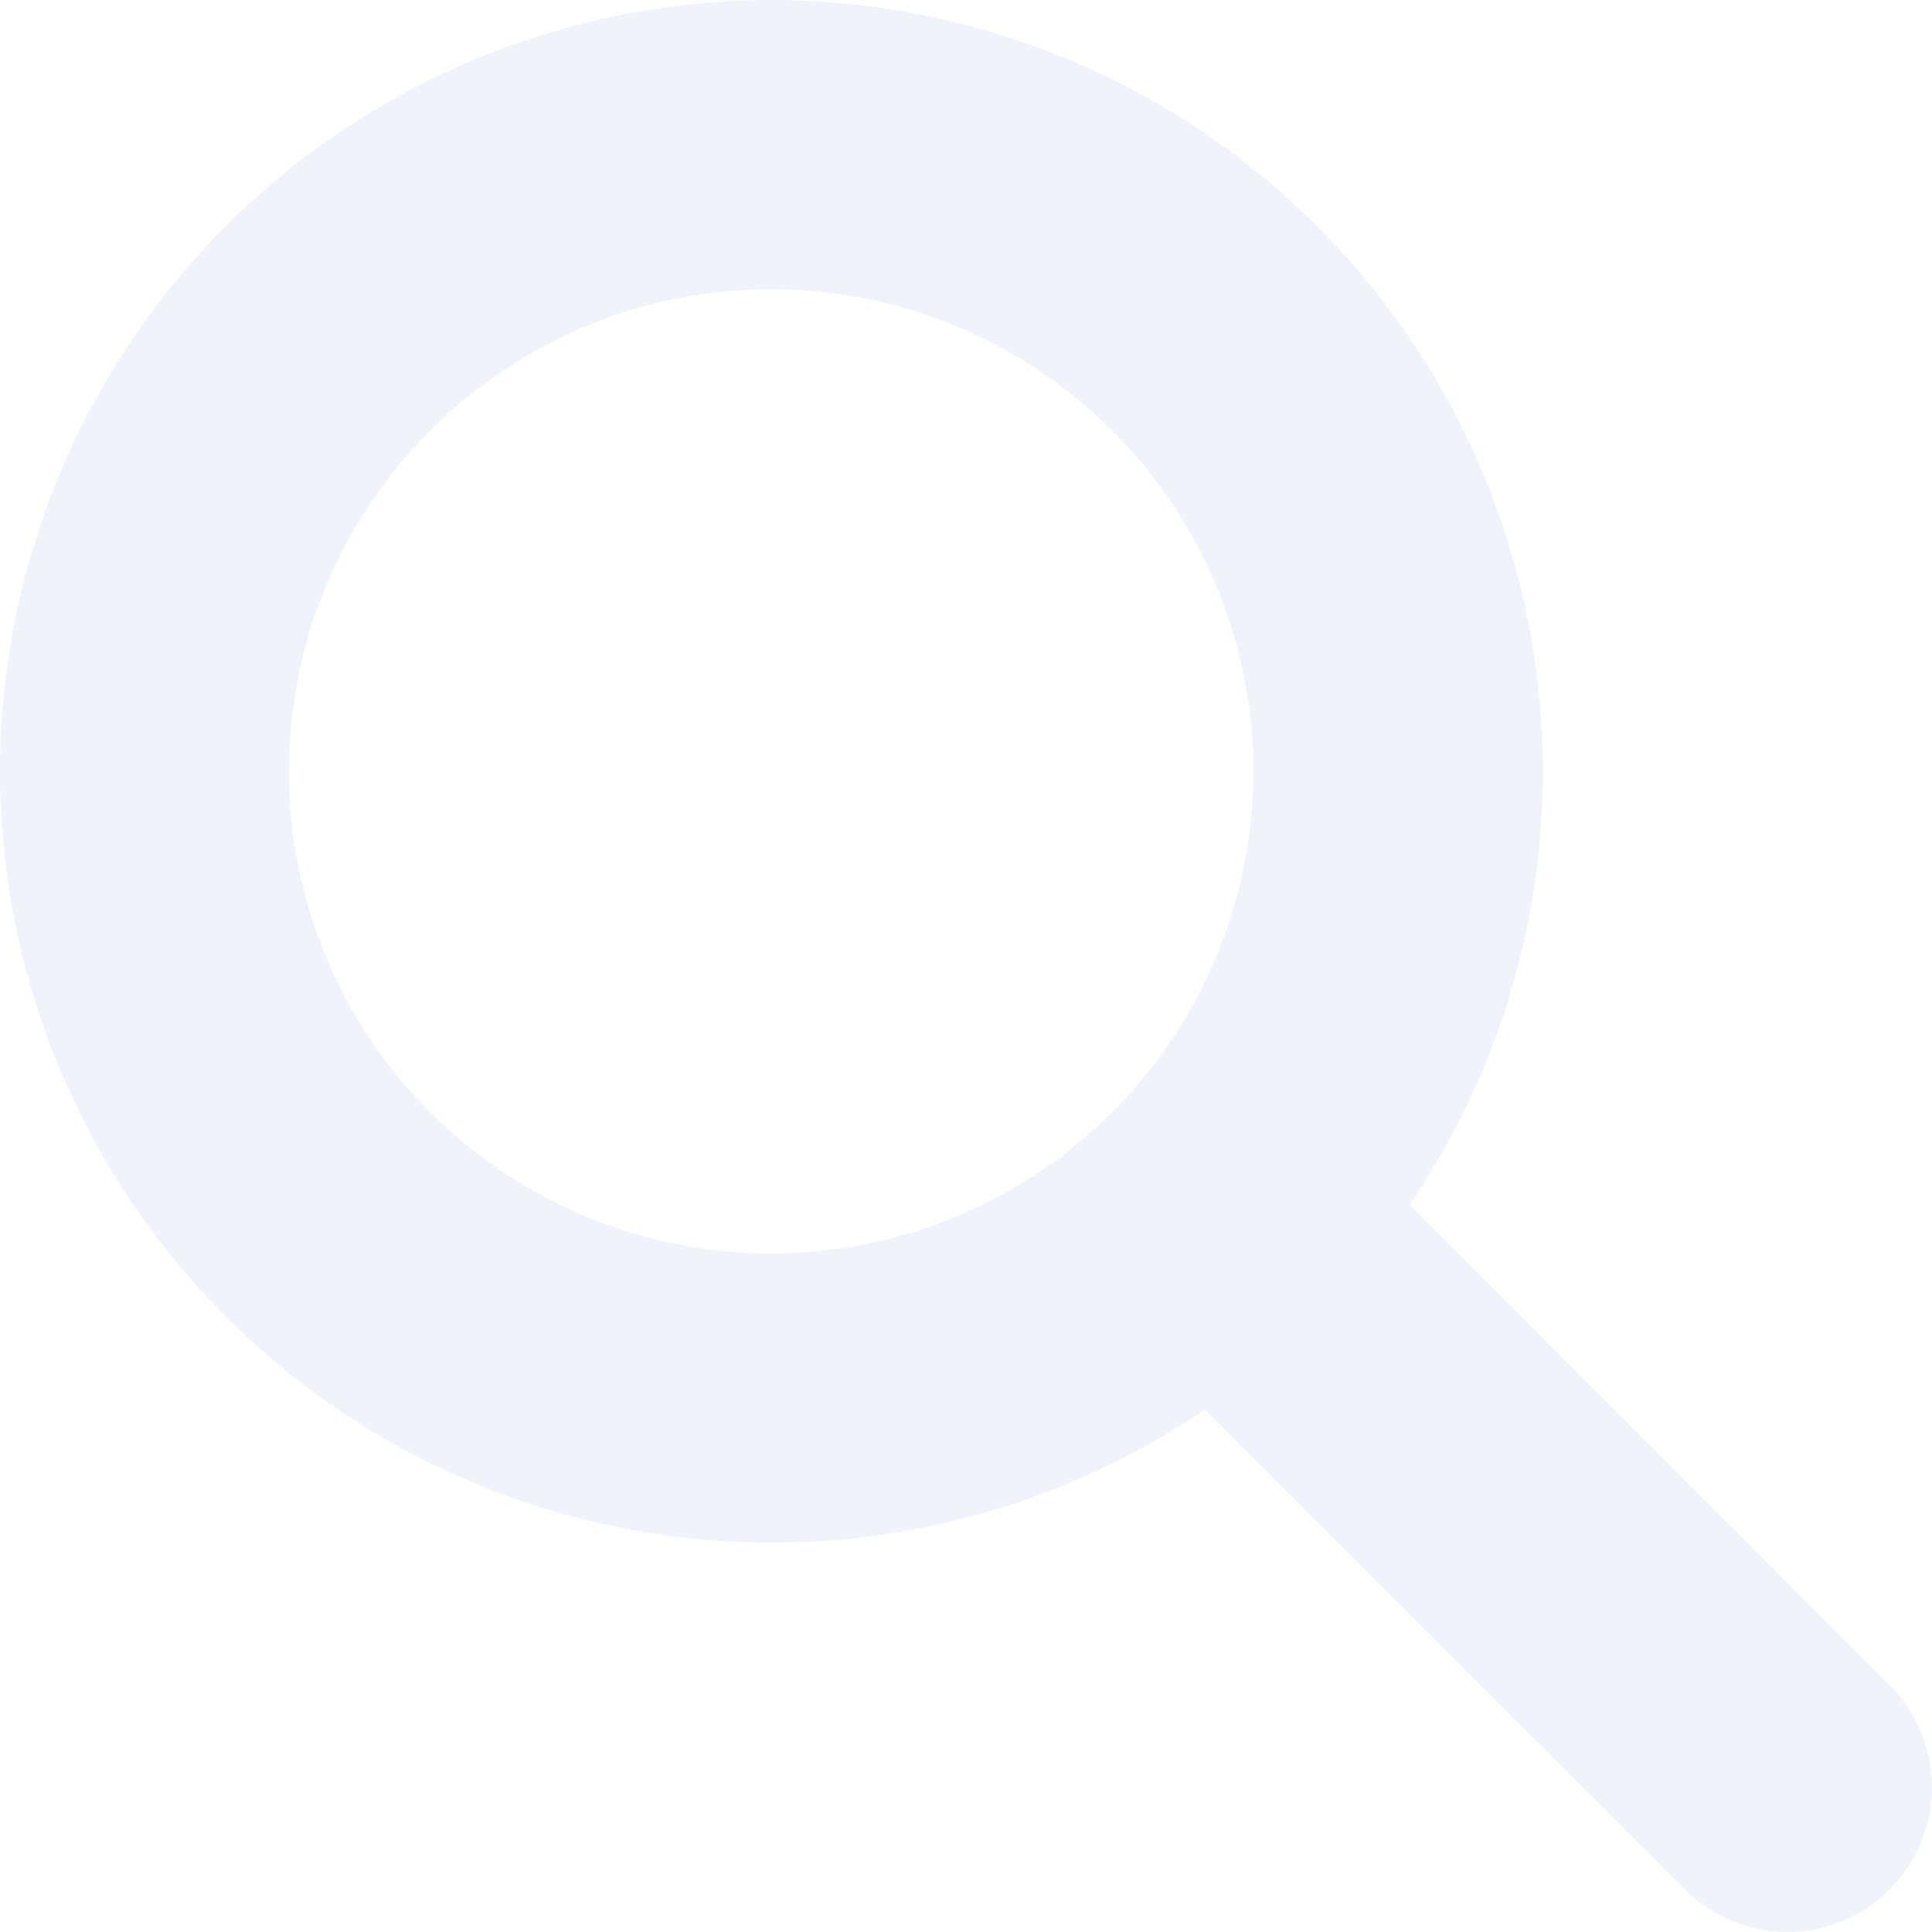
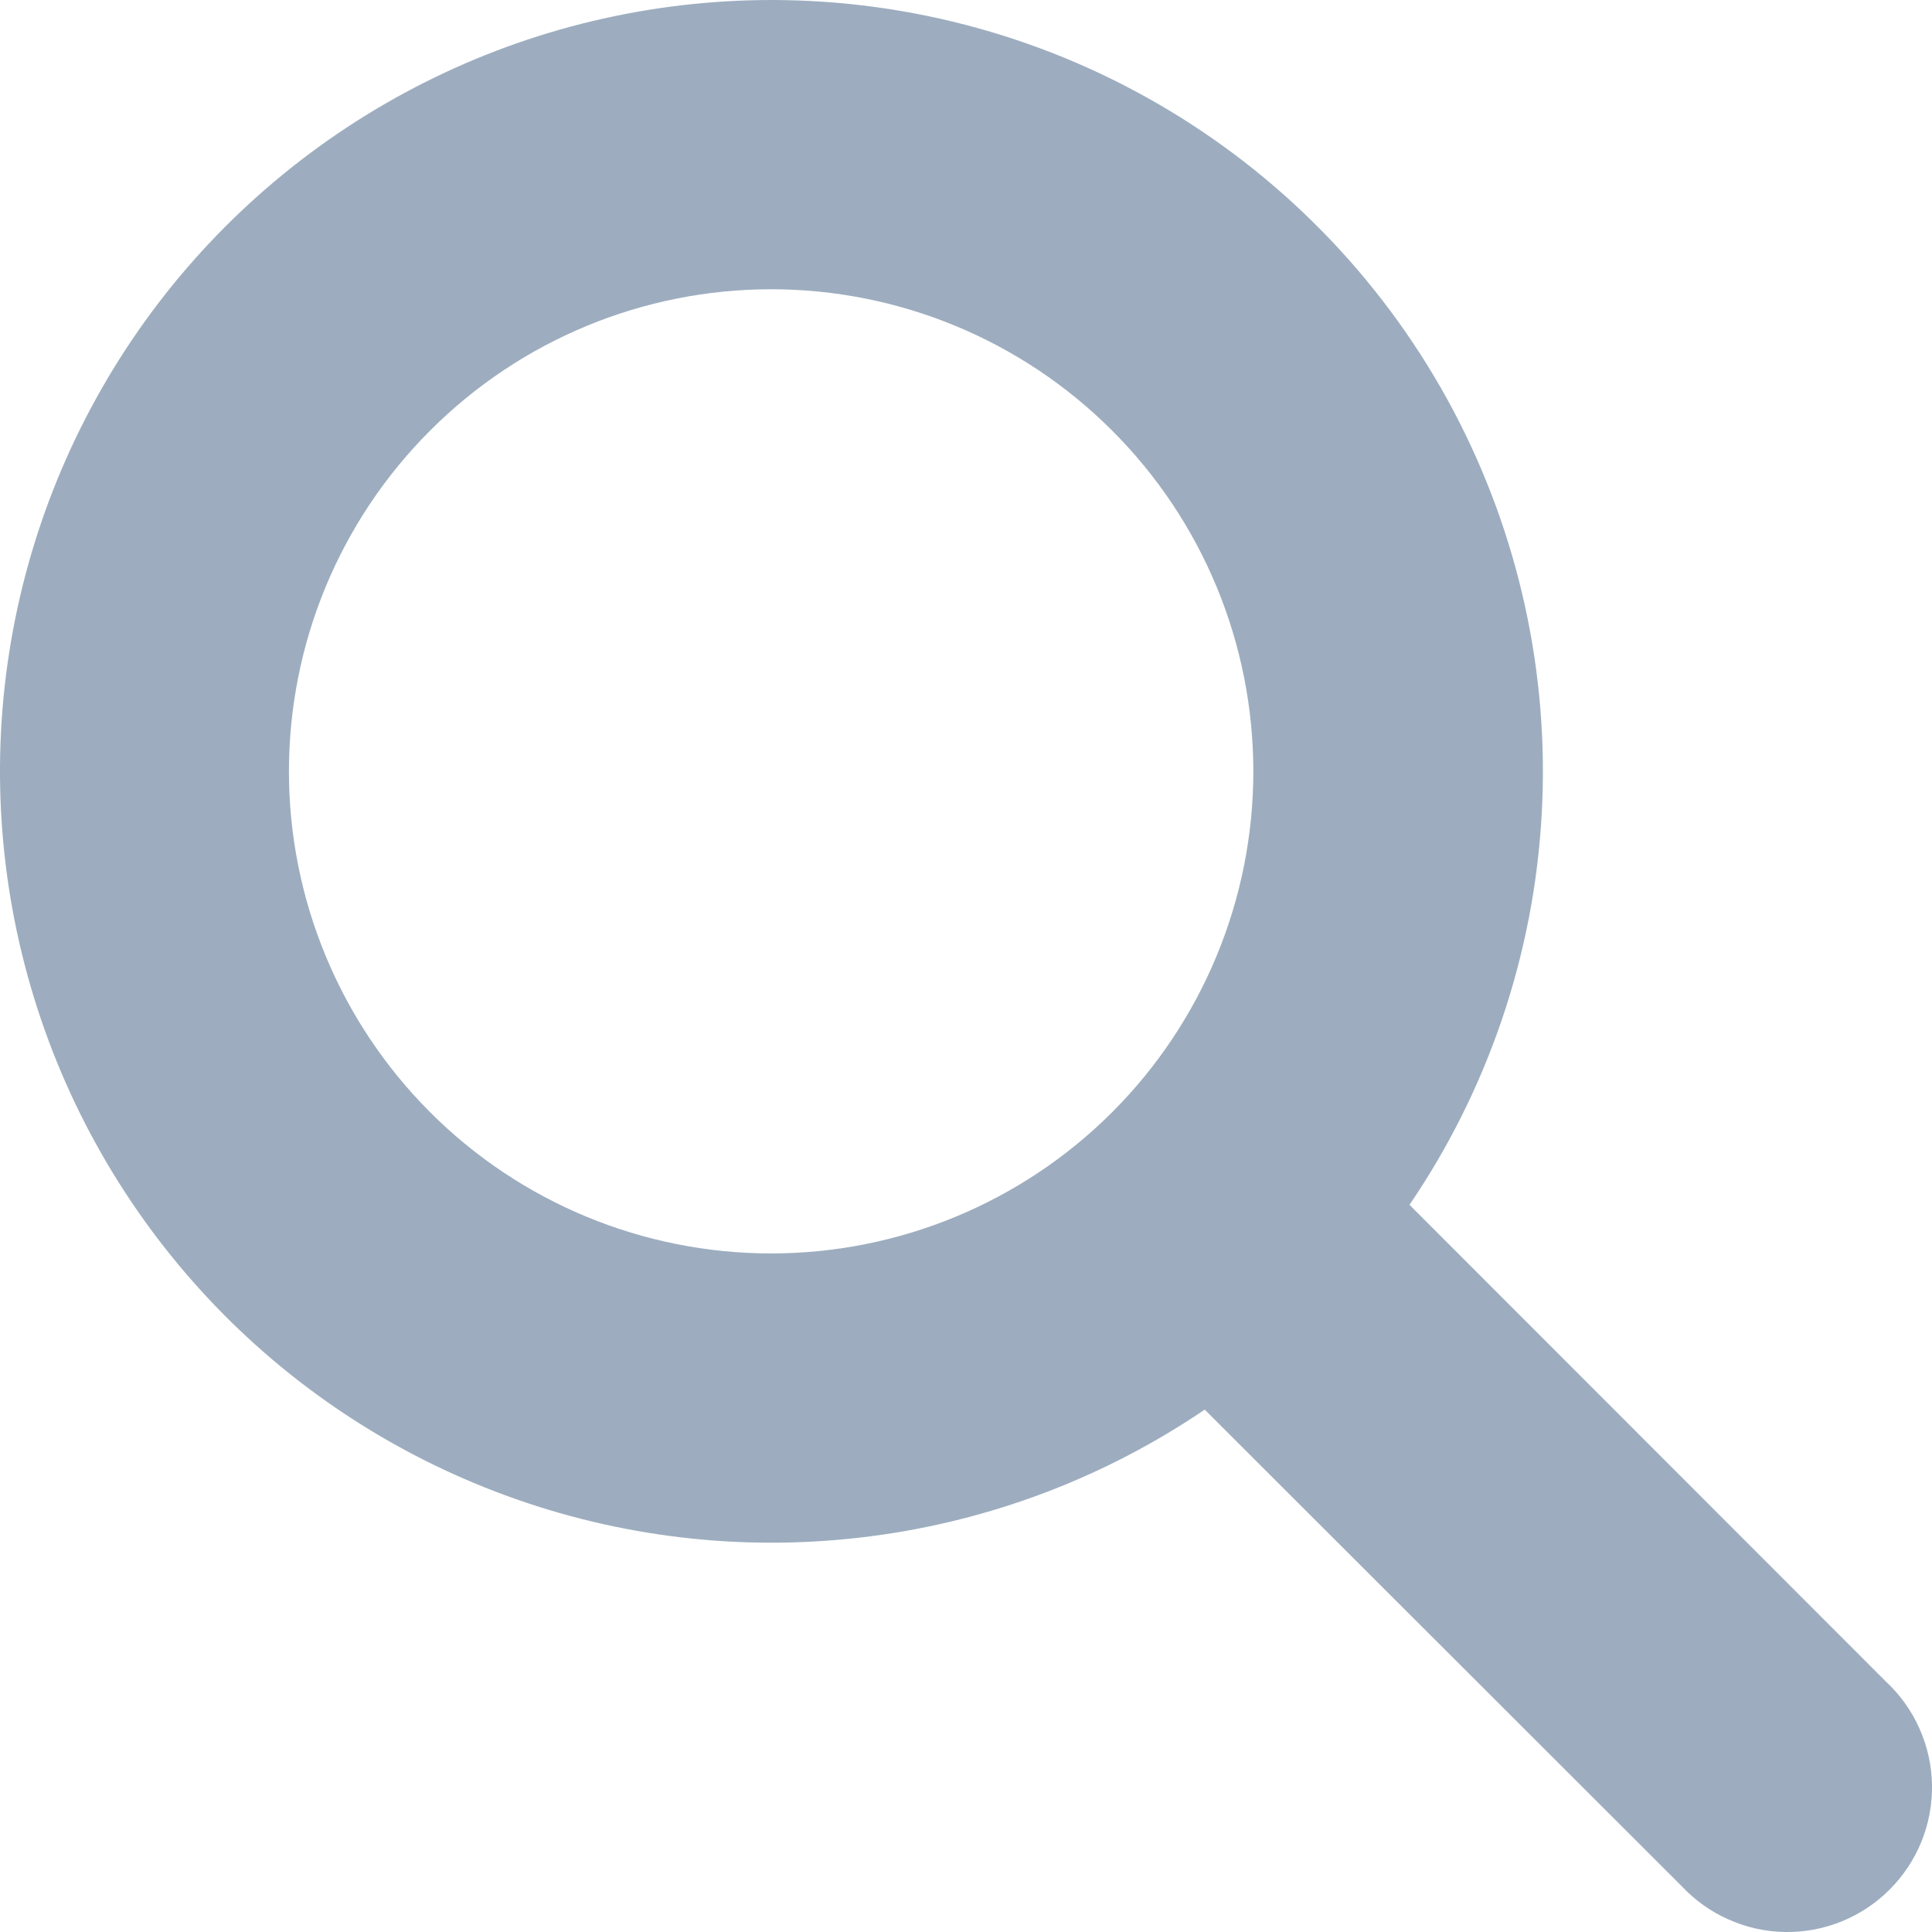
<svg xmlns="http://www.w3.org/2000/svg" width="18" height="18" viewBox="0 0 18 18" fill="none">
-   <path id="pesquisar" d="M7.184 4.73152e-07C6.06 0.001 4.951 0.265 3.948 0.772C2.944 1.279 2.073 2.014 1.405 2.918C0.737 3.823 0.291 4.871 0.102 5.979C-0.087 7.087 -0.013 8.224 0.318 9.299C0.648 10.373 1.226 11.355 2.005 12.166C2.784 12.977 3.743 13.593 4.804 13.966C5.864 14.339 6.998 14.458 8.113 14.313C9.228 14.169 10.293 13.765 11.224 13.133L15.666 17.571C15.79 17.703 15.938 17.81 16.104 17.883C16.269 17.957 16.448 17.997 16.628 18C16.809 18.003 16.989 17.97 17.157 17.902C17.325 17.834 17.477 17.733 17.605 17.605C17.733 17.477 17.834 17.325 17.902 17.157C17.97 16.989 18.003 16.81 18 16.629C17.997 16.448 17.957 16.269 17.883 16.104C17.81 15.939 17.703 15.79 17.571 15.667L13.132 11.225C13.867 10.145 14.293 8.885 14.364 7.58C14.436 6.276 14.15 4.977 13.539 3.822C12.927 2.668 12.012 1.702 10.893 1.029C9.773 0.355 8.491 -0 7.184 4.73152e-07ZM2.692 7.187C2.692 5.995 3.165 4.853 4.008 4.011C4.85 3.168 5.993 2.695 7.184 2.695C8.376 2.695 9.518 3.168 10.361 4.011C11.204 4.853 11.677 5.995 11.677 7.187C11.677 8.378 11.204 9.52 10.361 10.363C9.518 11.205 8.376 11.678 7.184 11.678C5.993 11.678 4.85 11.205 4.008 10.363C3.165 9.52 2.692 8.378 2.692 7.187Z" fill="#F0F4FA" />
+   <path id="pesquisar" d="M7.184 4.73152e-07C6.06 0.001 4.951 0.265 3.948 0.772C2.944 1.279 2.073 2.014 1.405 2.918C0.737 3.823 0.291 4.871 0.102 5.979C-0.087 7.087 -0.013 8.224 0.318 9.299C0.648 10.373 1.226 11.355 2.005 12.166C2.784 12.977 3.743 13.593 4.804 13.966C5.864 14.339 6.998 14.458 8.113 14.313C9.228 14.169 10.293 13.765 11.224 13.133L15.666 17.571C15.79 17.703 15.938 17.81 16.104 17.883C16.269 17.957 16.448 17.997 16.628 18C16.809 18.003 16.989 17.97 17.157 17.902C17.325 17.834 17.477 17.733 17.605 17.605C17.733 17.477 17.834 17.325 17.902 17.157C17.97 16.989 18.003 16.81 18 16.629C17.997 16.448 17.957 16.269 17.883 16.104C17.81 15.939 17.703 15.79 17.571 15.667L13.132 11.225C13.867 10.145 14.293 8.885 14.364 7.58C14.436 6.276 14.15 4.977 13.539 3.822C12.927 2.668 12.012 1.702 10.893 1.029C9.773 0.355 8.491 -0 7.184 4.73152e-07ZM2.692 7.187C2.692 5.995 3.165 4.853 4.008 4.011C4.85 3.168 5.993 2.695 7.184 2.695C8.376 2.695 9.518 3.168 10.361 4.011C11.204 4.853 11.677 5.995 11.677 7.187C11.677 8.378 11.204 9.52 10.361 10.363C9.518 11.205 8.376 11.678 7.184 11.678C5.993 11.678 4.85 11.205 4.008 10.363C3.165 9.52 2.692 8.378 2.692 7.187Z" fill="#9DADBF" />
</svg>
